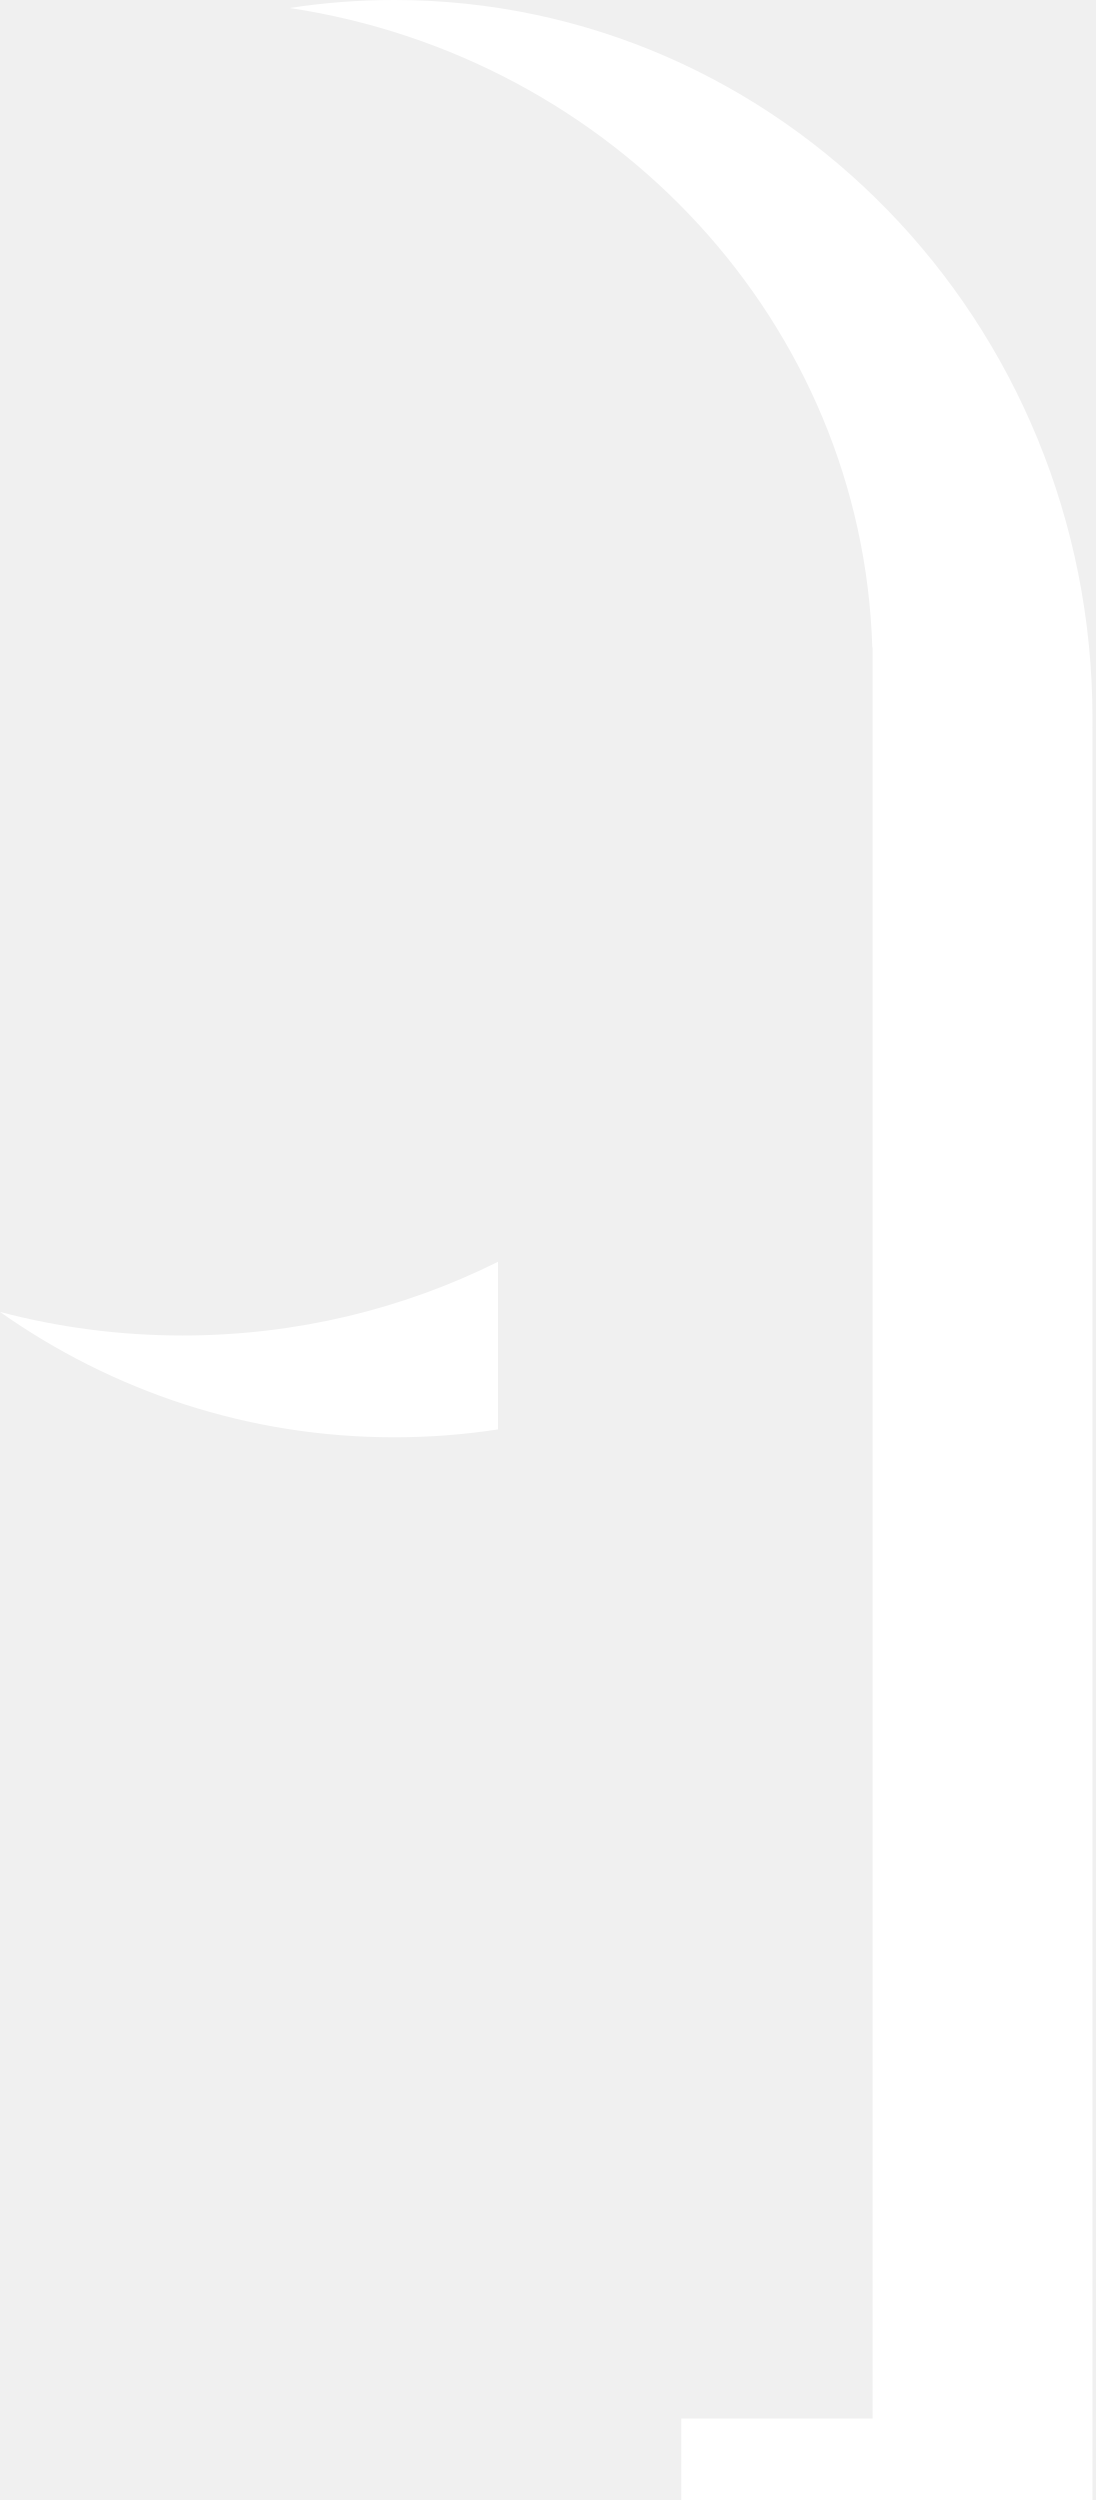
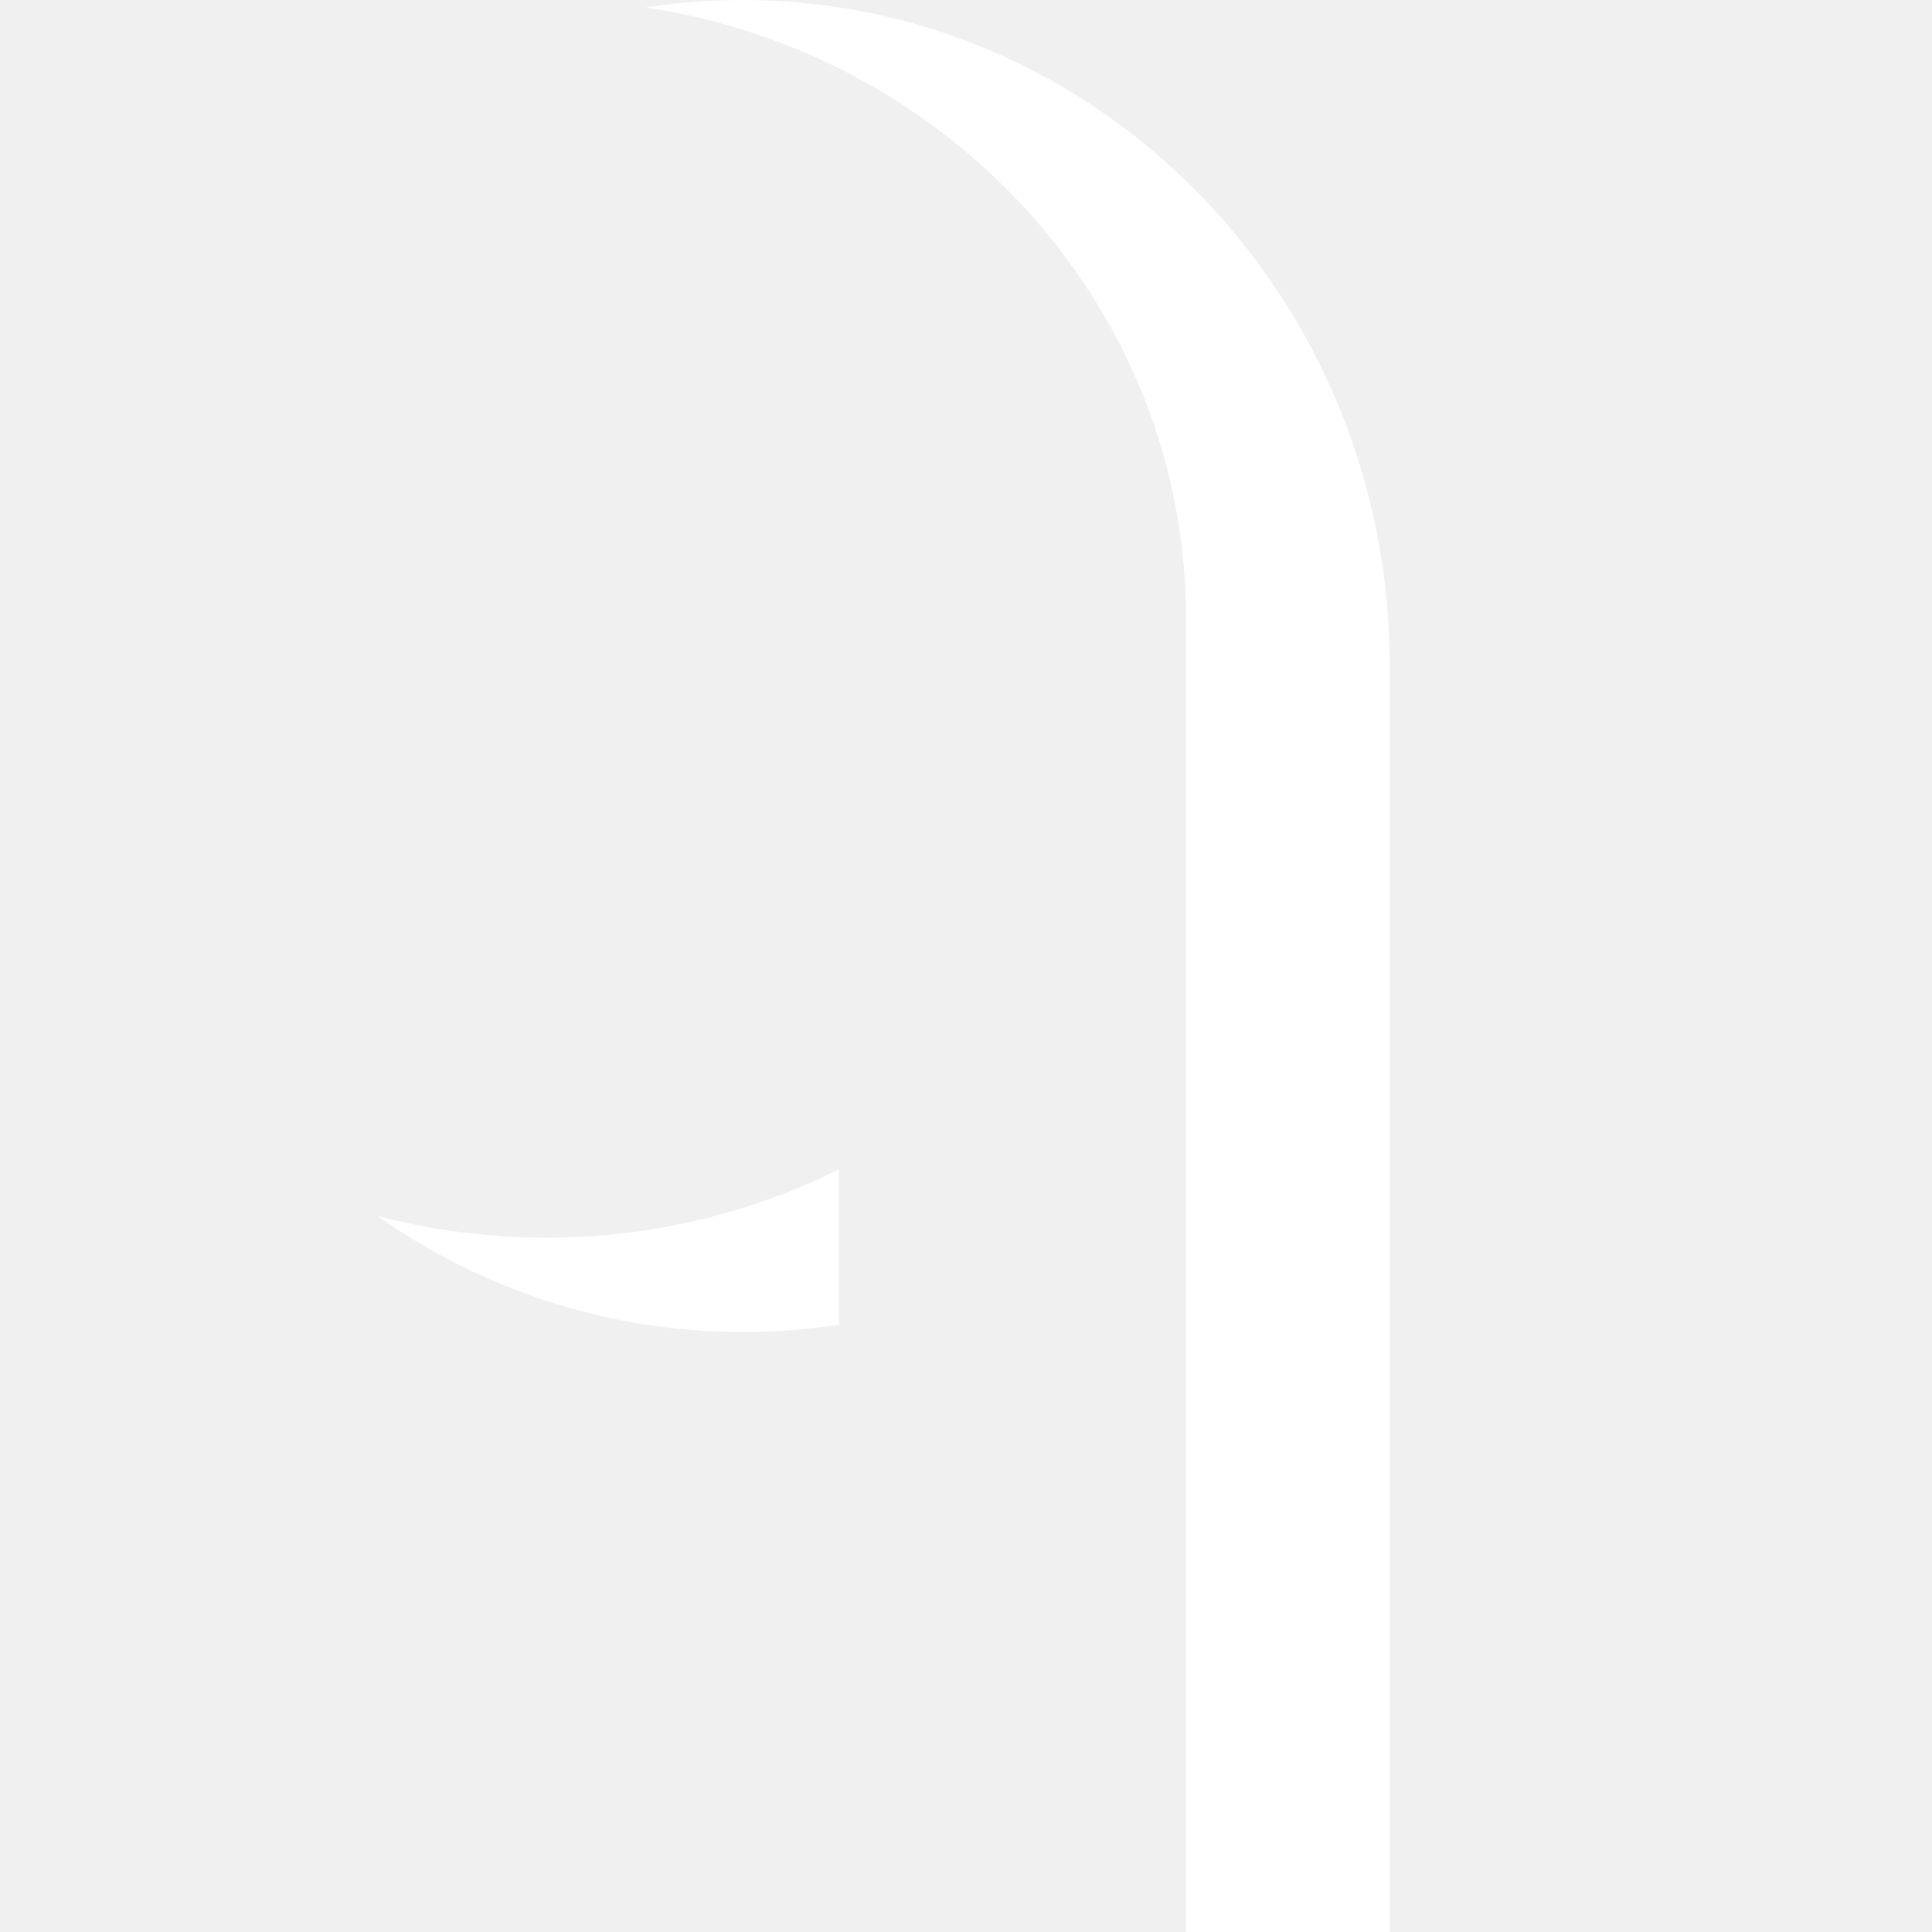
- <svg xmlns="http://www.w3.org/2000/svg" version="1.1" width="269" height="614">
-   <svg width="269" height="614" viewBox="0 0 269 614" fill="none">
-     <path fill-rule="evenodd" clip-rule="evenodd" d="M214.316 594V164V159H214.239C211.773 79.338 150.593 13.951 71.136 1.965C79.513 0.671 88.088 0 96.816 0C191.533 0 268.316 79.022 268.316 176.5C268.316 177.335 268.31 178.168 268.299 179H268.316V614H167.316V594H214.316ZM0 322.206C27.552 341.634 60.894 353 96.816 353C105.481 353 113.996 352.339 122.316 351.062V309.892C99.089 321.466 72.741 328 44.816 328C29.302 328 14.275 325.983 0 322.206Z" fill="white" />
-   </svg>
-   <style>@media (prefers-color-scheme: light) { :root { filter: contrast(1) brightness(0.1); } }
- @media (prefers-color-scheme: dark) { :root { filter: none; } }
- </style>
+ <svg xmlns="http://www.w3.org/2000/svg" version="1.1" width="512" height="512" viewBox="0 0 512 512">
+   <g transform="translate(100, 0)">
+     <svg width="512" height="512" viewBox="0 0 512 512" fill="none">
+       <path fillRule="evenodd" clipRule="evenodd" d="M214.316 594V164V159H214.239C211.773 79.338 150.593 13.951 71.136 1.965C79.513 0.671 88.088 0 96.816 0C191.533 0 268.316 79.022 268.316 176.5C268.316 177.335 268.31 178.168 268.299 179H268.316V614H167.316V594H214.316ZM0 322.206C27.552 341.634 60.894 353 96.816 353C105.481 353 113.996 352.339 122.316 351.062V309.892C99.089 321.466 72.741 328 44.816 328C29.302 328 14.275 325.983 0 322.206Z" fill="white" />
+     </svg>
+   </g>
+   <style>
+     @media (prefers-color-scheme: light) { :root { filter: contrast(1) brightness(0.1); } }
+     @media (prefers-color-scheme: dark) { :root { filter: none; } }
+   </style>
</svg>
